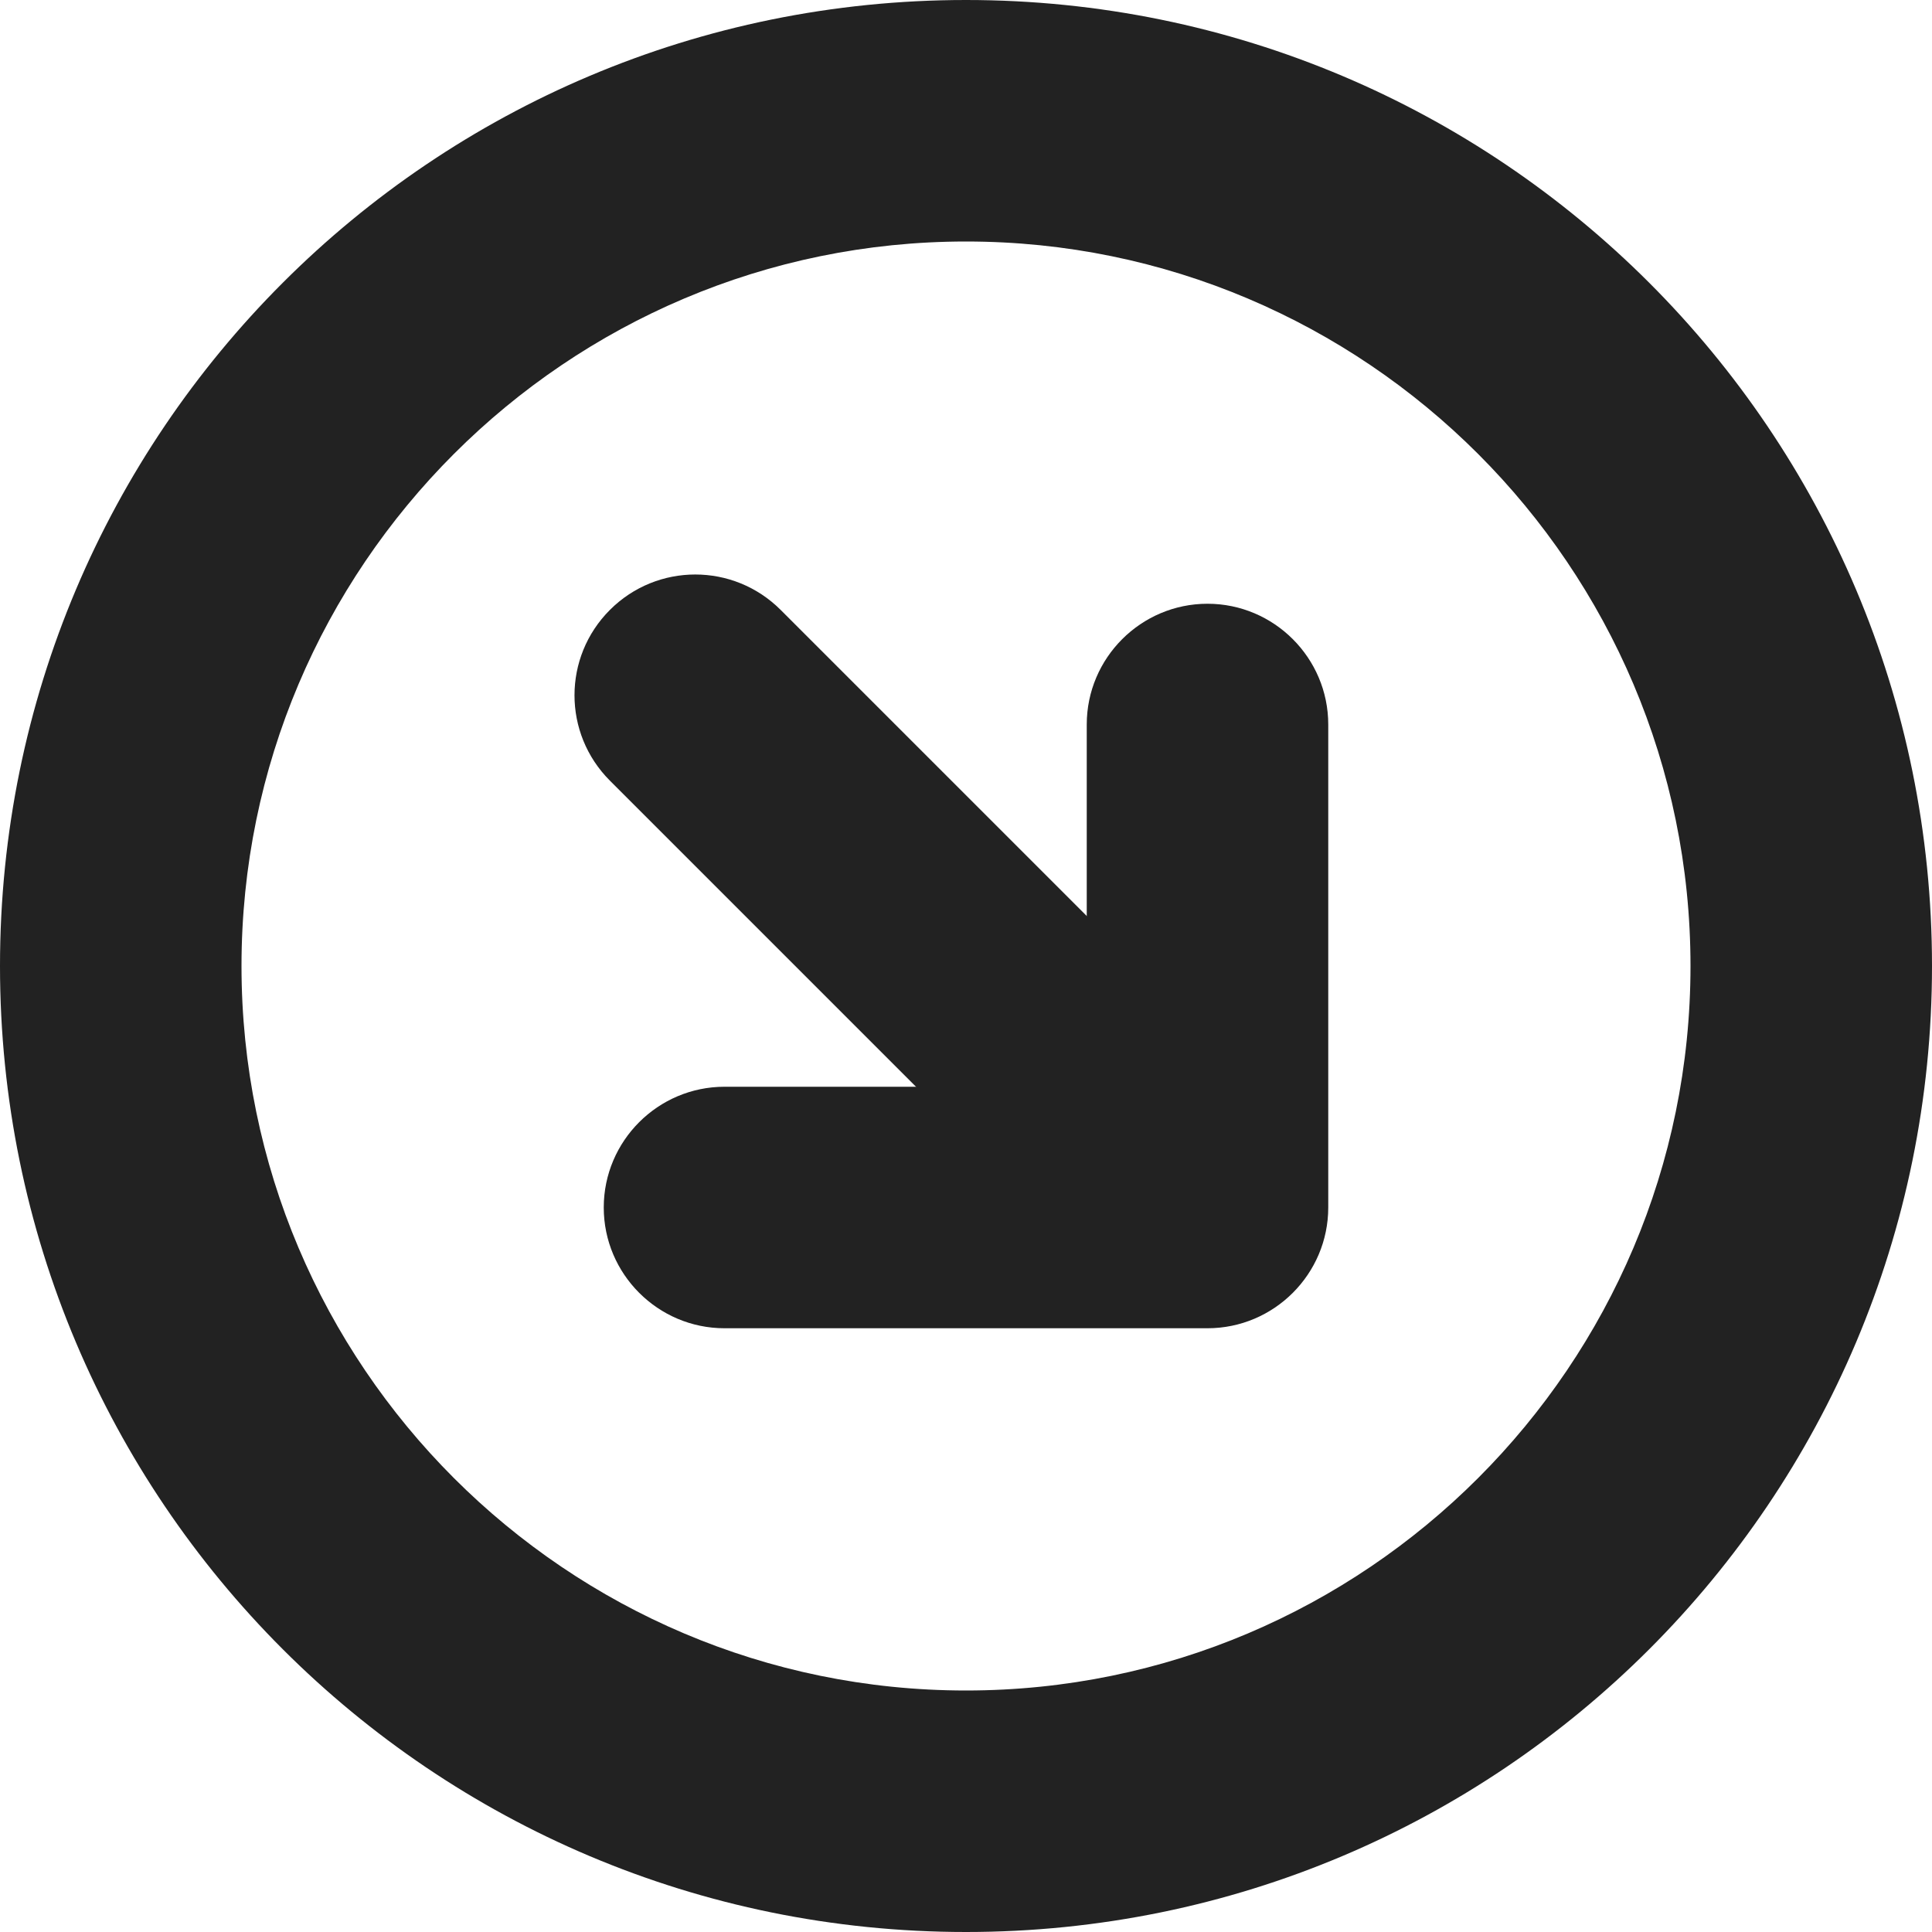
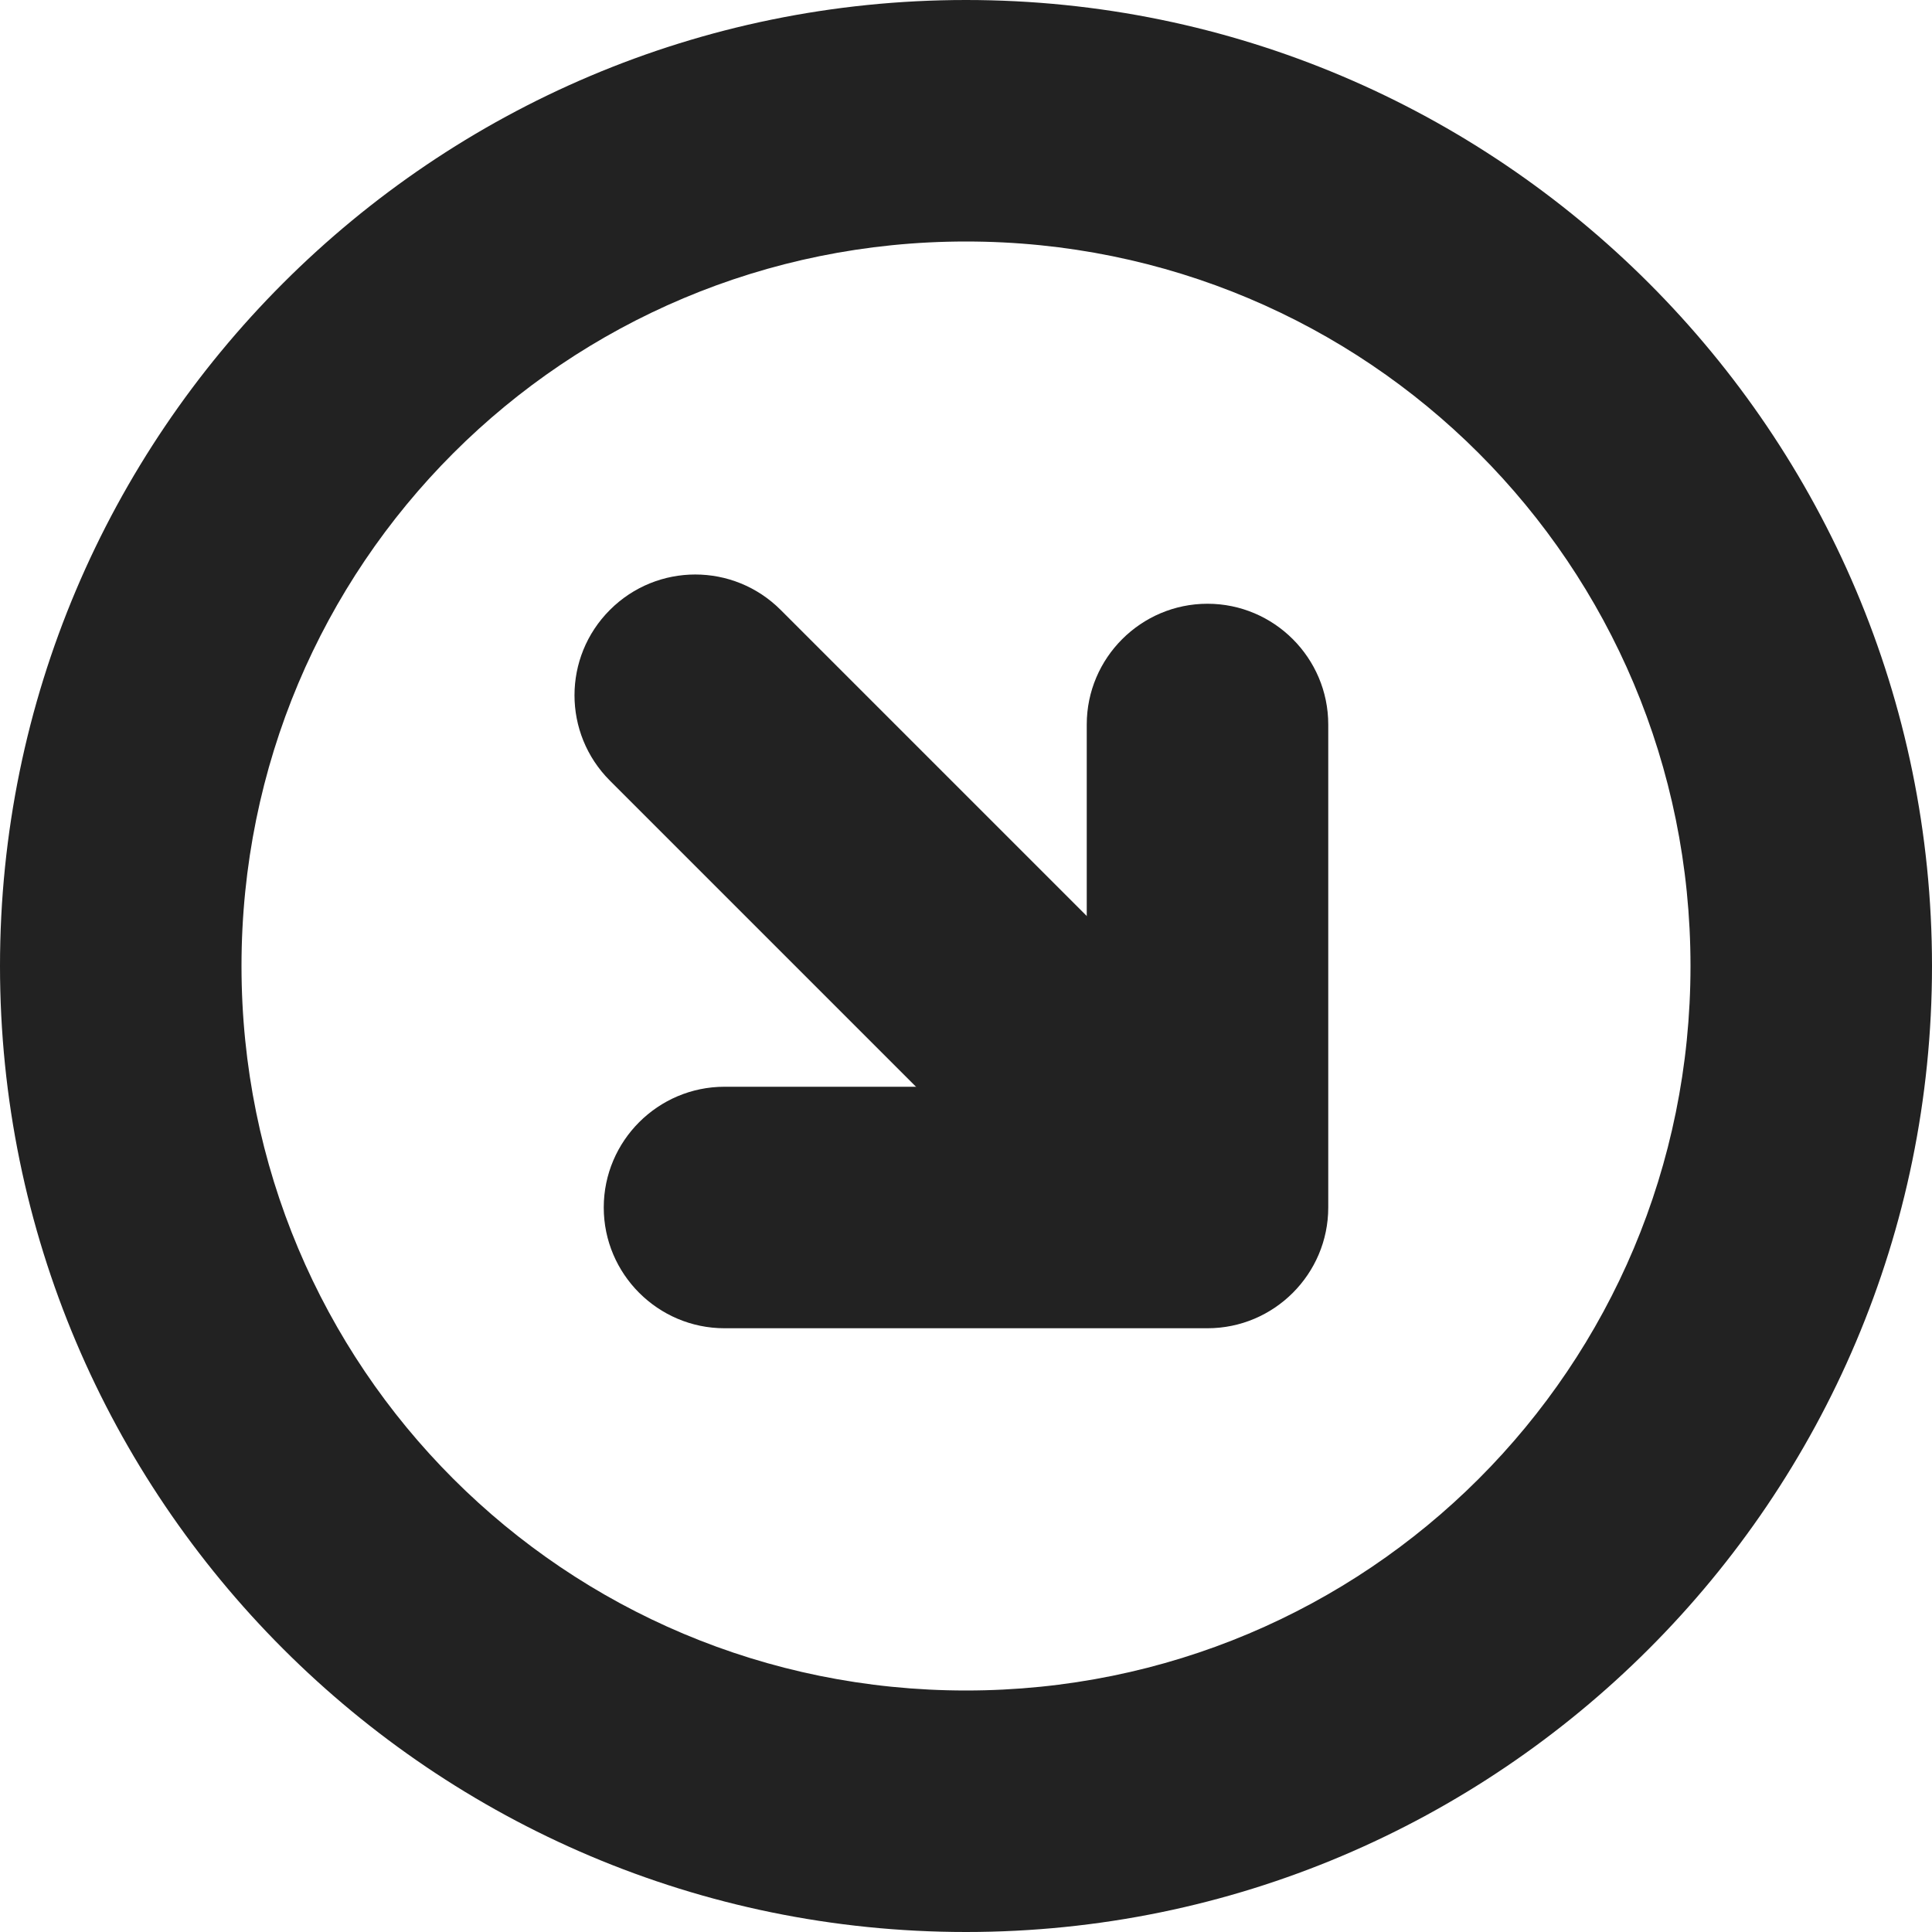
<svg xmlns="http://www.w3.org/2000/svg" height="16px" viewBox="0 0 16 16" width="16px">
  <g fill="#222222">
    <path d="m 9 6 v 4 l 1 -1 h -4 c -0.551 0 -1 0.449 -1 1 s 0.449 1 1 1 h 4 c 0.551 0 1 -0.449 1 -1 v -4 c 0 -0.551 -0.449 -1 -1 -1 s -1 0.449 -1 1 z m 0 0" />
    <path d="m 9.707 8.293 l -3.242 -3.242 c -0.391 -0.391 -1.023 -0.391 -1.414 0 s -0.391 1.023 0 1.414 l 3.242 3.242 c 0.391 0.391 1.023 0.391 1.414 0 s 0.391 -1.023 0 -1.414 z m 0 0" />
-     <path d="m 8 14 c -3.309 0 -6 -2.691 -6 -6 s 2.691 -6 6 -6 s 6 2.691 6 6 s -2.691 6 -6 6 z m 0 -14 c -4.422 0 -8 3.578 -8 8 s 3.578 8 8 8 s 8 -3.578 8 -8 s -3.578 -8 -8 -8 z m 0 0" />
+     <path d="m 8 14 c -3.324 0 -6 -2.676 -6 -6 s 2.676 -6 6 -6 s 6 2.676 6 6 s -2.676 6 -6 6 z m 0 -14 c -4.414 0 -8 3.586 -8 8 s 3.586 8 8 8 s 8 -3.586 8 -8 s -3.586 -8 -8 -8 z m 0 0" />
  </g>
</svg>
